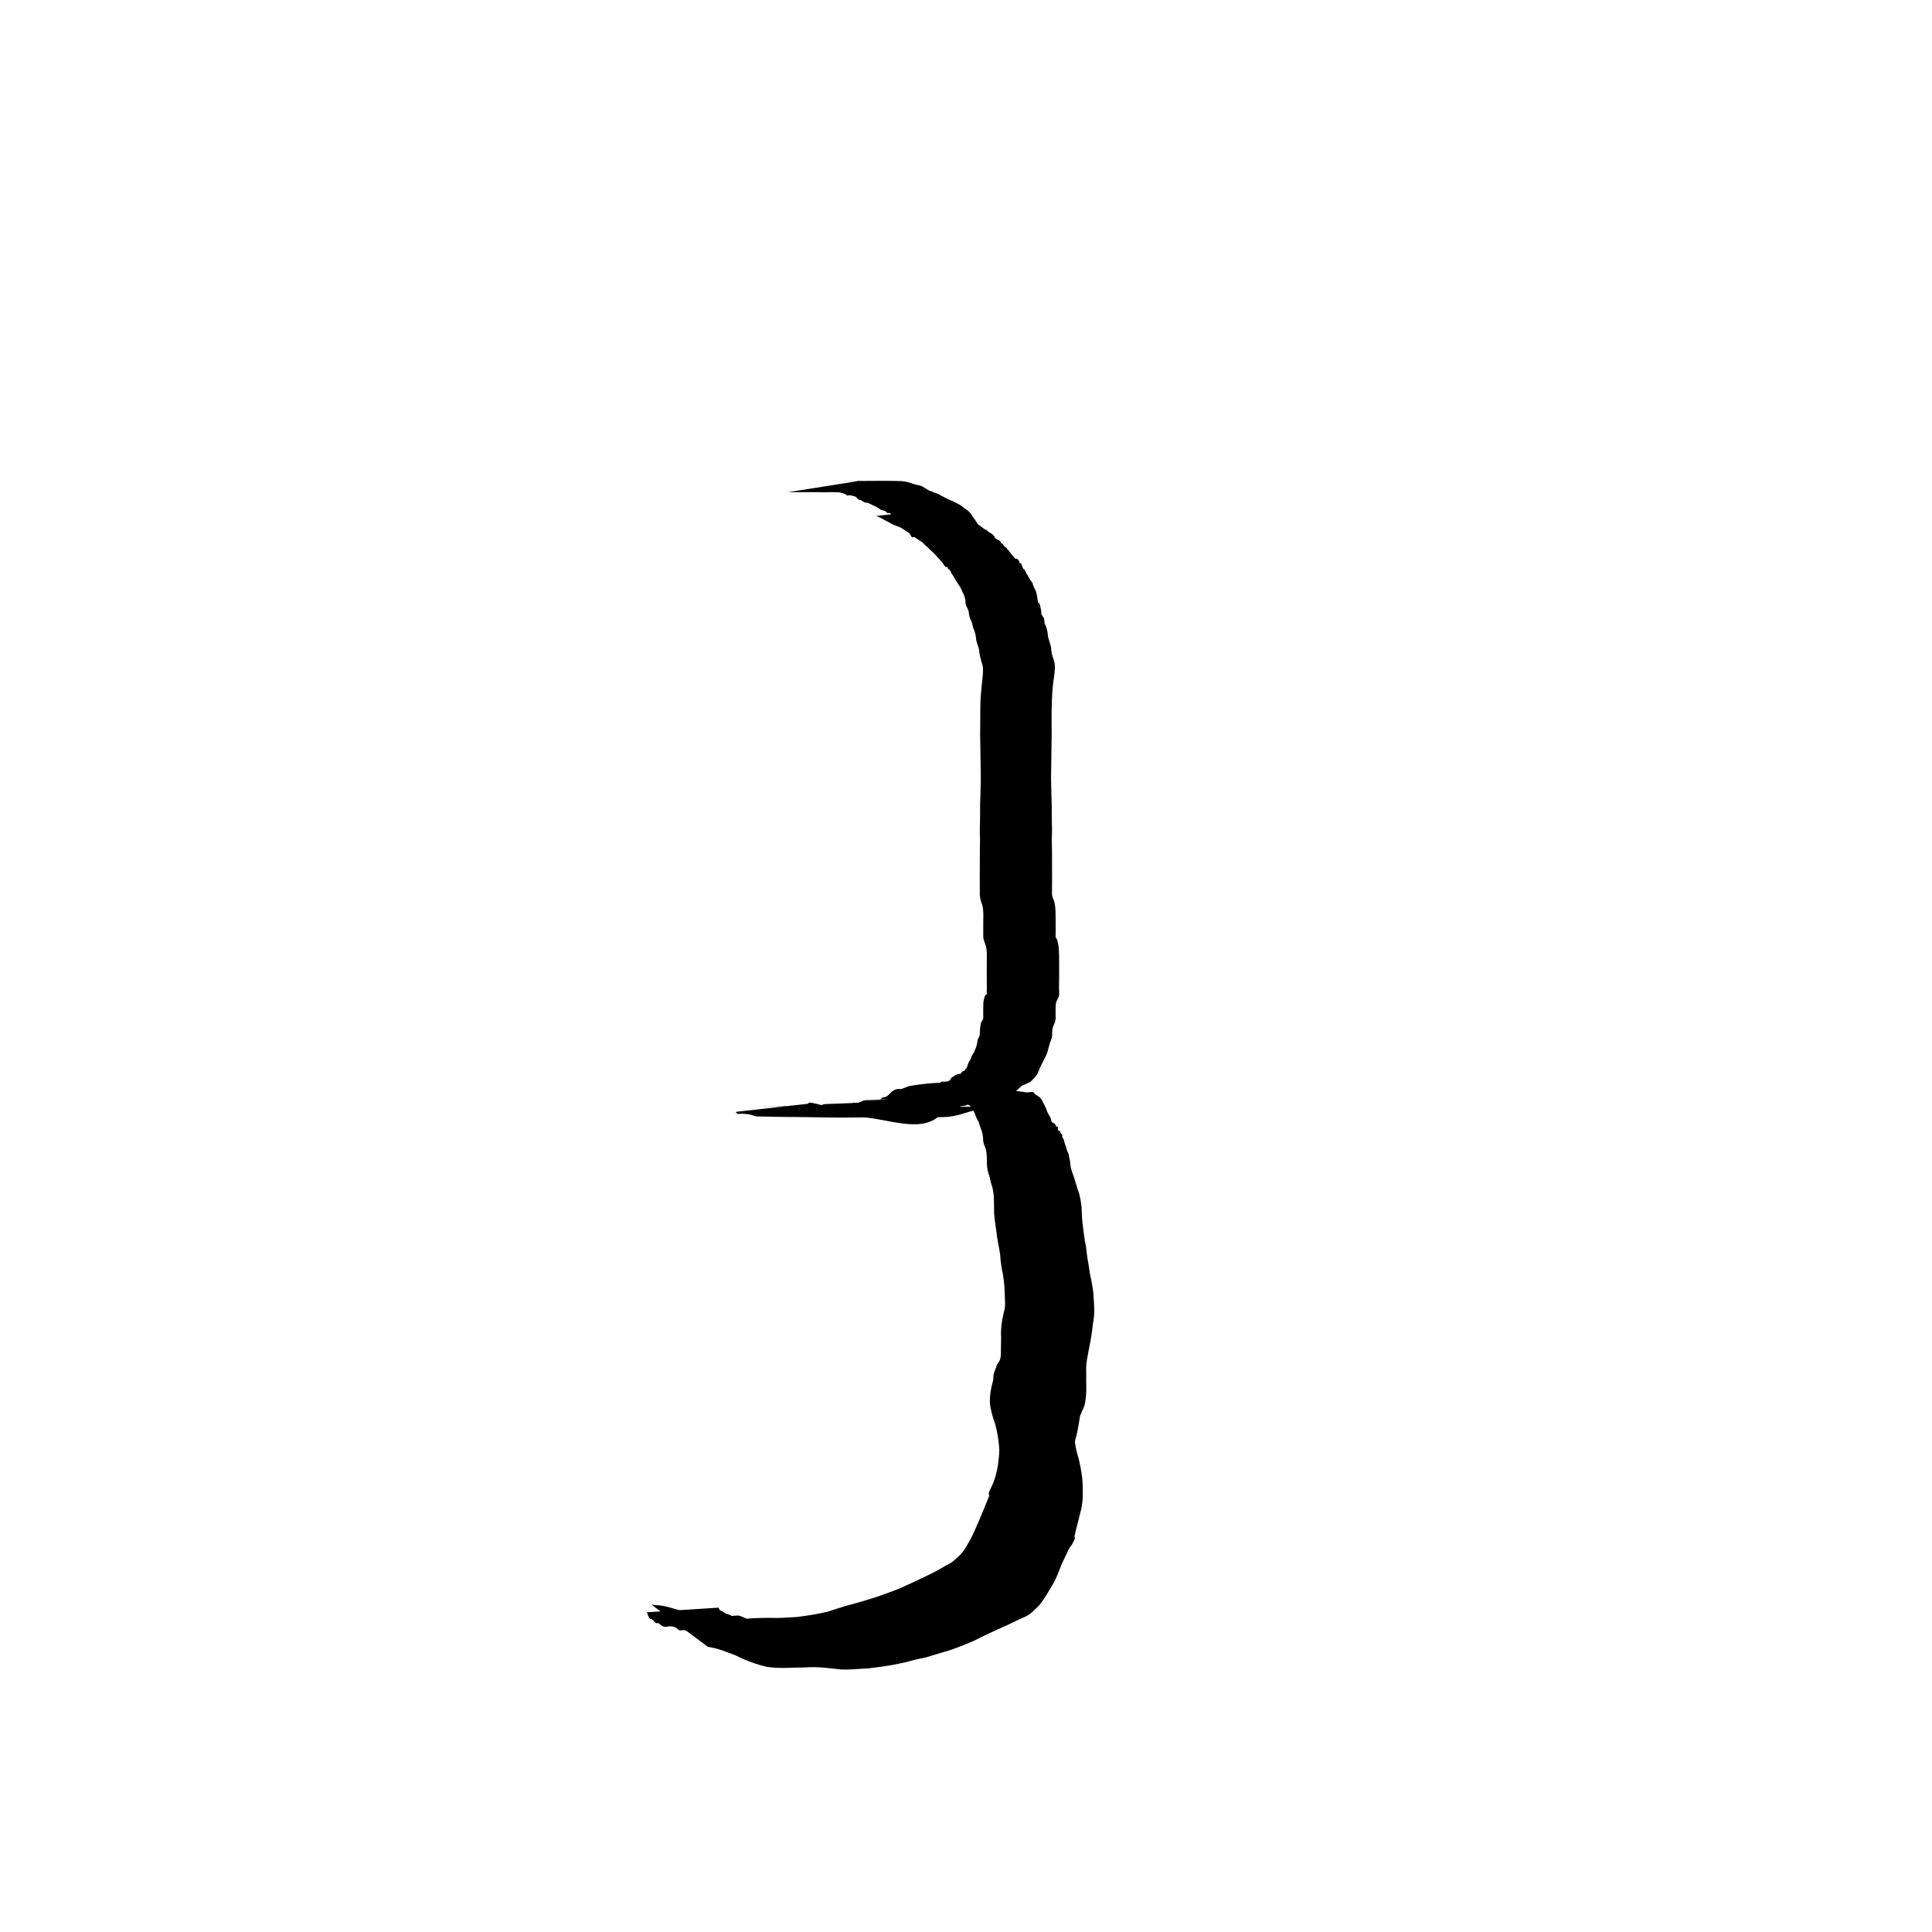
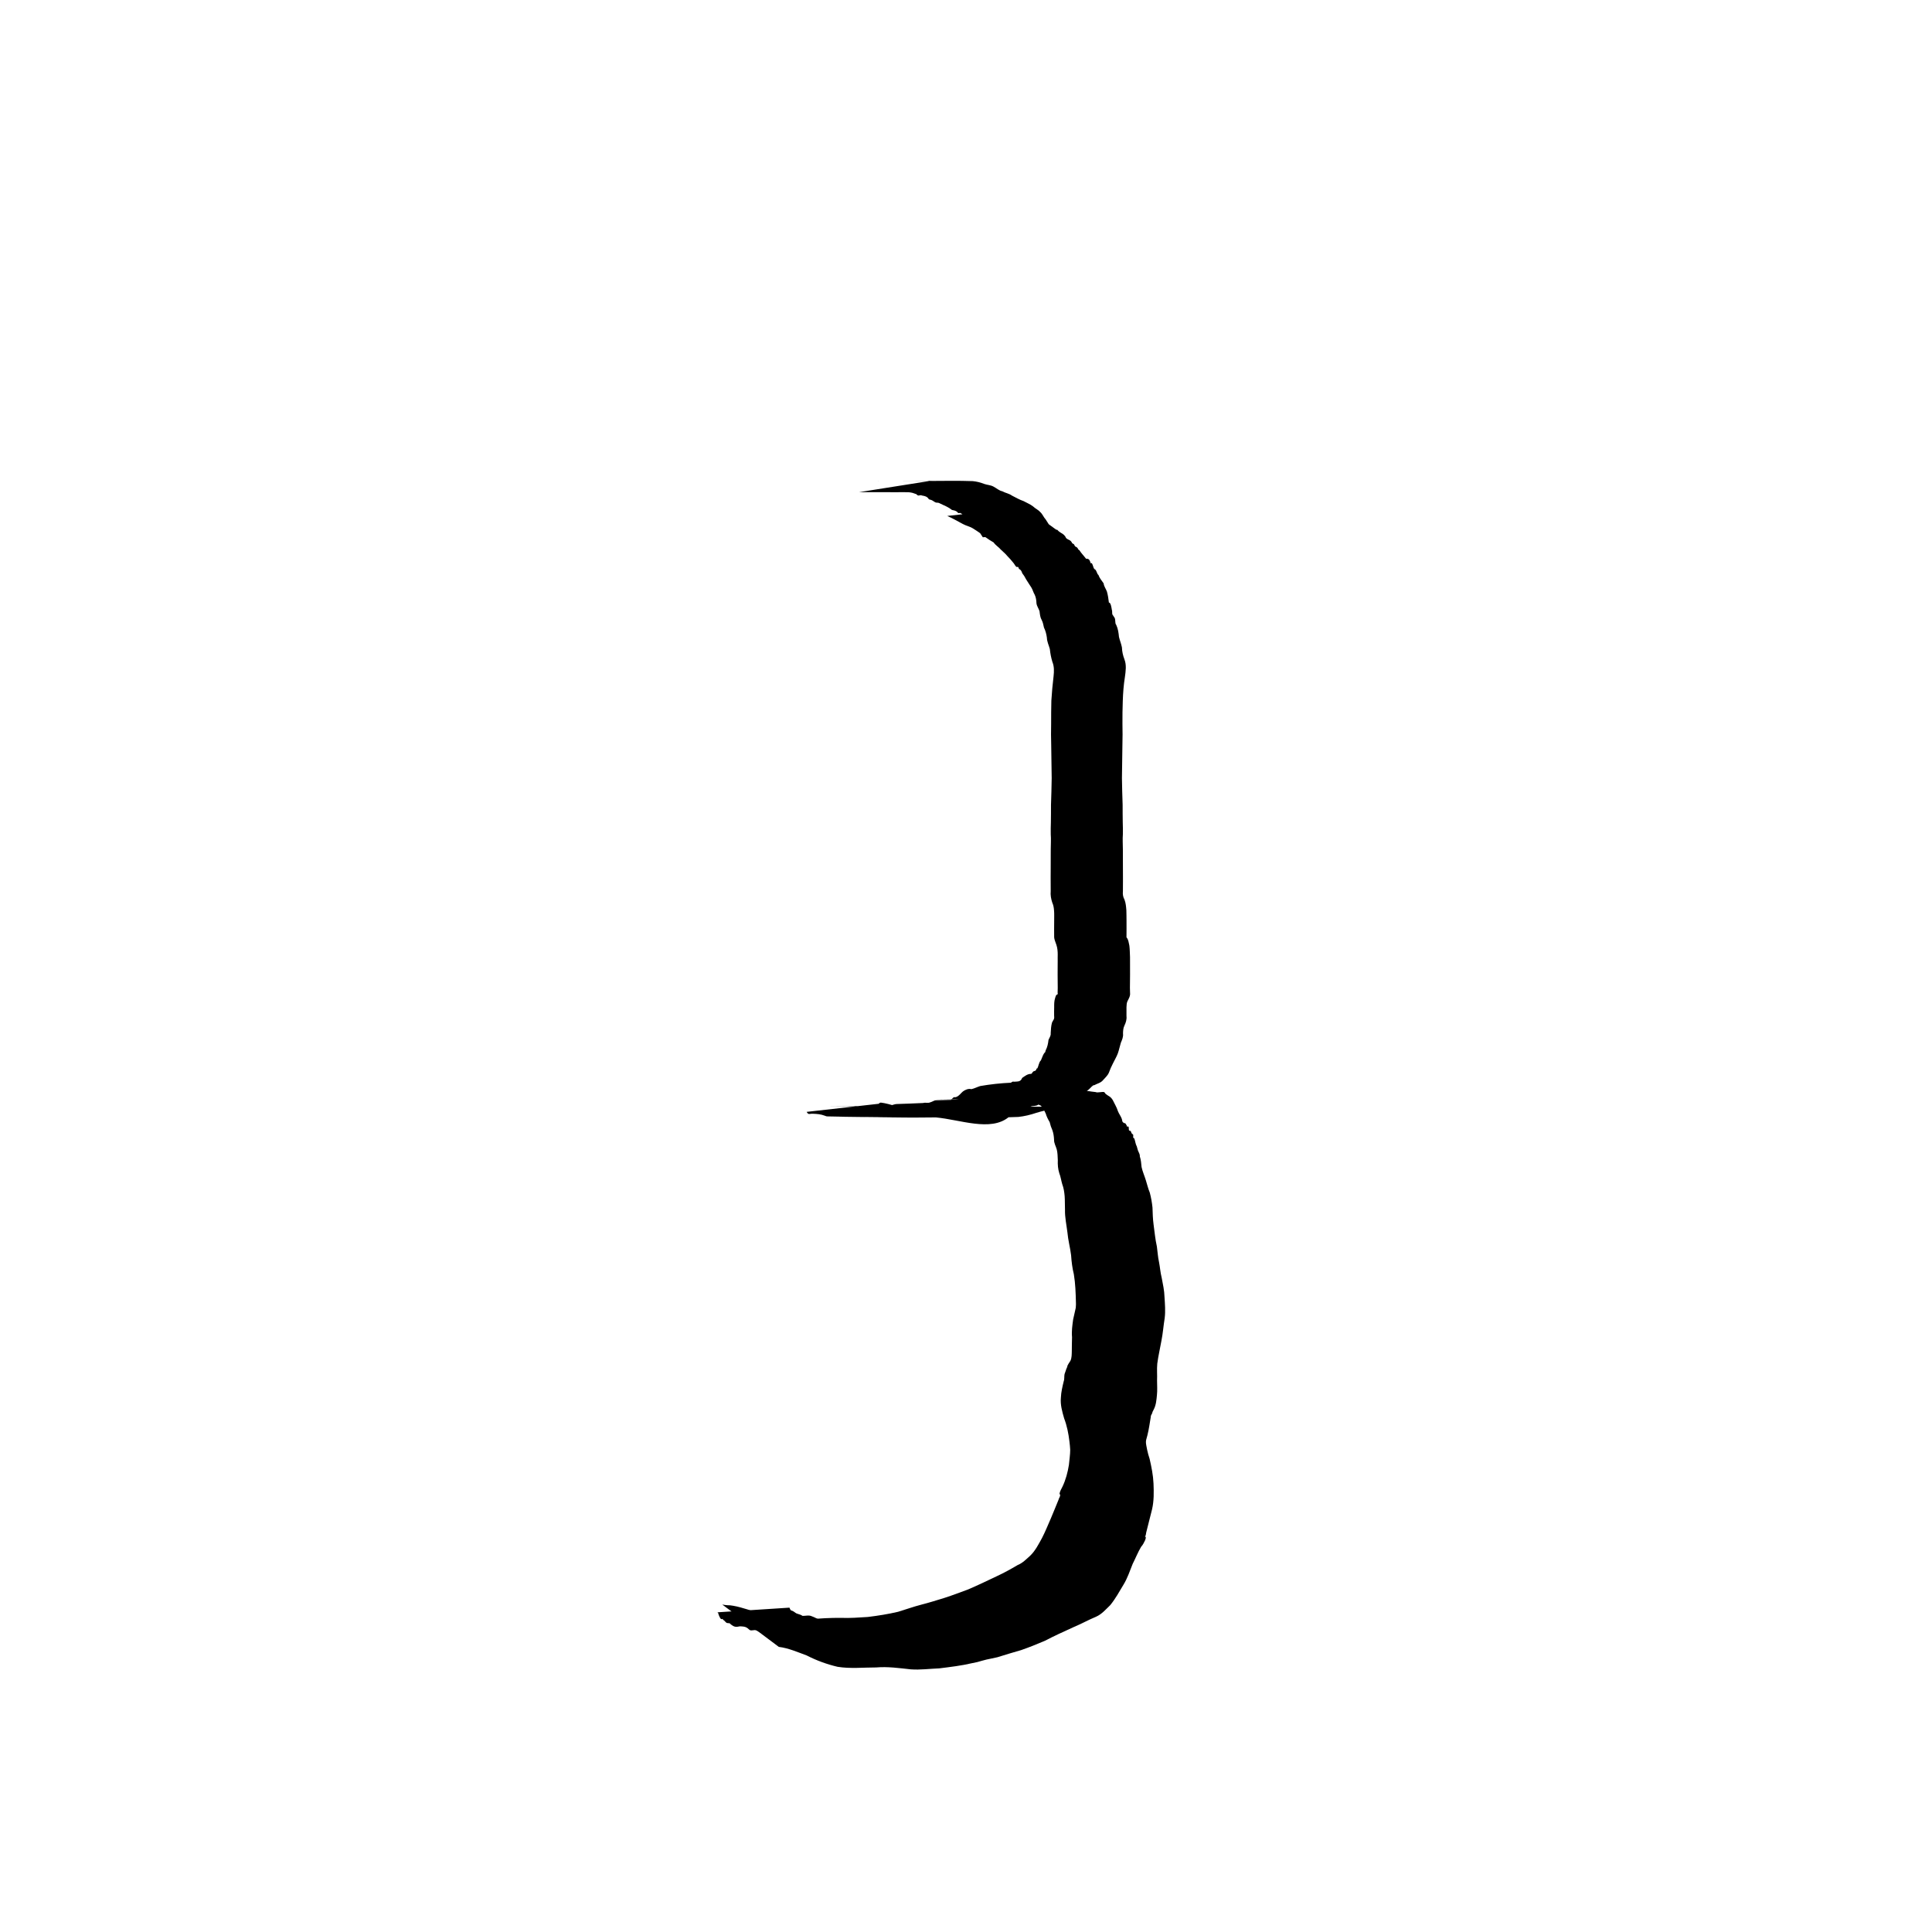
- <svg xmlns="http://www.w3.org/2000/svg" width="1000" height="1000" viewBox="60 0 164 264.583" version="1.1" id="svg1">
+ <svg xmlns="http://www.w3.org/2000/svg" width="1000" height="1000" viewBox="0 0 264.583 264.583" version="1.1" id="svg1">
  <defs id="defs1" />
  <path id="path1" style="fill:#000000;stroke-width:26.458" d="m 122.685,65.849 c 1.541,-0.006 3.091,0.026 4.64,0.019 l 0.098,-0.015 c 2.065,-0.009 -1.337,-0.007 -4.738,-0.004 z m 0,0 c -0.96,0.001 -1.877,0.002 -2.605,0.003 0.059,1.93e-4 0.119,6.51e-4 0.179,0.001 0.44,-0.002 0.88,-0.001 1.321,-0.002 0.368,-10e-7 0.736,-0.001 1.105,-0.003 z m 4.738,0.004 c -0.094,4.25e-4 0.334,-4.79e-4 0.215,0 -0.071,-1.5e-4 -0.142,-2.51e-4 -0.213,-5.16e-4 z m -0.098,0.015 -9.686,1.534 c 0.073,-1.5e-4 0.146,-2.52e-4 0.219,-5.17e-4 2.181,0.009 4.363,0.009 6.544,0.006 0.193,0.016 0.385,0.044 0.577,0.092 0.032,0.011 0.469,0.156 0.501,0.174 0.08,0.045 0.131,0.135 0.216,0.171 0.161,0.068 0.386,-0.101 0.543,0.013 0.287,0.055 0.564,0.087 0.795,0.29 0.076,0.067 0.115,0.173 0.198,0.232 0.062,0.044 0.146,0.042 0.219,0.063 0.278,0.076 0.413,0.247 0.665,0.36 0.133,0.059 0.292,0.02 0.431,0.063 0.083,0.025 0.157,0.072 0.236,0.107 0.542,0.255 1.126,0.488 1.589,0.865 0.222,0.033 0.476,0.097 0.665,0.228 0.077,0.054 0.118,0.155 0.203,0.195 0.109,0.052 0.263,-0.089 0.359,0.052 0.092,0.026 0.153,0.067 0.202,0.115 l -2.077,0.23 c 0.73,0.322 1.421,0.721 2.124,1.097 0.469,0.261 0.97,0.335 1.425,0.631 0.323,0.199 0.644,0.411 0.956,0.634 0.118,0.189 0.237,0.377 0.365,0.559 l 0.342,-0.027 c 0.362,0.27 0.748,0.508 1.141,0.738 0.262,0.393 0.703,0.631 0.985,0.979 0.296,0.289 0.629,0.551 0.89,0.877 0.306,0.32 0.615,0.649 0.883,1.005 0.103,0.117 0.237,0.45 0.418,0.5 0.104,0.029 0.086,-0.091 0.202,0.024 0.037,0.086 0.056,0.181 0.11,0.257 0.022,0.031 0.074,0.023 0.105,0.045 0.201,0.143 0.257,0.345 0.347,0.568 0.205,0.249 0.359,0.508 0.507,0.799 0.227,0.381 0.485,0.741 0.72,1.119 0.191,0.31 0.263,0.671 0.458,0.987 0.171,0.361 0.224,0.767 0.239,1.162 0.045,0.403 0.303,0.712 0.42,1.092 0.052,0.423 0.086,0.843 0.303,1.219 0.171,0.319 0.22,0.671 0.304,1.018 0.218,0.445 0.335,0.908 0.402,1.395 0.012,0.542 0.264,1.029 0.402,1.545 0.064,0.6 0.171,1.176 0.346,1.754 0.264,0.645 0.239,1.297 0.166,1.977 -0.132,1.109 -0.236,2.218 -0.303,3.333 -0.032,1.06 -0.026,2.12 -0.03,3.181 -0.027,0.979 -0.016,1.957 0.01,2.936 0.032,1.5 0.053,2.999 0.065,4.499 -0.005,1.224 -0.063,2.447 -0.095,3.67 0.019,0.789 -0.02,1.578 -0.015,2.368 -0.024,0.555 -0.023,1.11 -0.017,1.665 0.052,0.674 0.003,1.349 -5.2e-4,2.023 -0.014,0.527 0.007,1.054 -0.004,1.582 -0.003,0.502 0.005,1.004 -0.005,1.506 0.006,0.431 -0.015,0.862 -0.003,1.293 0.003,0.455 -0.003,0.91 0.006,1.365 -0.049,0.547 0.042,1.062 0.213,1.579 0.163,0.35 0.223,0.728 0.245,1.11 0.04,0.435 0.01,0.871 0.017,1.306 -0.004,0.389 -0.002,0.777 -0.008,1.166 0.009,0.391 -0.006,0.782 0.006,1.173 0.049,0.48 0.301,0.884 0.394,1.353 0.095,0.446 0.102,0.906 0.088,1.361 0.015,0.407 -0.011,0.815 -0.003,1.222 -0.002,0.382 8.3e-4,0.763 -0.005,1.145 -0.005,0.376 -0.002,0.752 0.009,1.128 0.011,0.463 0.01,0.928 -0.01,1.391 0.078,0.306 -0.11,0.165 -0.217,0.357 -0.067,0.12 -0.087,0.26 -0.133,0.39 -0.126,0.388 -0.124,0.814 -0.121,1.219 -0.022,0.406 -0.003,0.811 -0.007,1.217 0.062,0.447 -0.12,0.509 -0.29,0.889 -0.135,0.473 -0.152,0.962 -0.179,1.45 0.033,0.382 -0.162,0.582 -0.302,0.927 -0.056,0.517 -0.153,0.975 -0.391,1.438 -0.026,0.086 -0.035,0.179 -0.077,0.259 -0.024,0.046 -0.086,0.062 -0.115,0.105 -0.208,0.302 -0.297,0.666 -0.453,0.993 -0.293,0.252 -0.32,0.838 -0.508,1.112 -0.017,0.025 -0.061,0.007 -0.091,0.011 -0.075,0.414 -0.334,0.29 -0.47,0.426 -0.156,0.156 -0.171,0.207 -0.159,0.222 2.6e-4,2.8e-4 0.001,0.001 0.002,0.002 0.008,0.006 0.024,0.003 0.028,0.004 v 5.2e-4 5.2e-4 h -5.1e-4 c -0.006,0.004 -0.043,0.019 -0.156,0.076 -0.498,0.002 -0.825,0.293 -1.215,0.554 -0.212,0.551 -0.585,0.479 -1.075,0.519 -0.085,-7.9e-4 -0.174,-0.028 -0.254,-0.002 -0.015,0.005 -0.111,0.069 -0.214,0.139 -1.413,0.064 -2.816,0.216 -4.19,0.454 -0.416,0.122 -0.802,0.341 -1.226,0.429 -0.405,-0.105 -0.822,0.073 -1.152,0.312 -0.298,0.247 -0.508,0.595 -0.883,0.745 -0.2,0.069 -0.095,0.055 -0.314,0.036 -0.142,0.048 -0.237,0.155 -0.329,0.266 0.286,6.4e-4 0.593,0.001 0.921,0.002 -5e-4,3.7e-4 -0.001,6.6e-4 -0.002,0.001 -0.313,0.035 -0.63,0.046 -0.946,0.029 -0.022,0.026 -0.044,0.053 -0.067,0.078 -0.702,0.017 -1.403,0.035 -2.104,0.054 -0.206,0.006 -0.514,0.229 -0.735,0.274 -0.307,0.156 -0.677,-0.003 -0.986,0.1 -1.242,0.052 -2.463,0.109 -3.639,0.14 -0.193,0.005 -0.409,0.086 -0.619,0.143 -0.338,-0.091 -0.672,-0.193 -1.018,-0.255 -0.289,-0.021 -0.64,-0.205 -0.802,0.076 l -2.903,0.326 c -0.934,-4e-5 -1.868,0 -2.802,0 -0.548,-2e-5 -0.13,9.6e-4 -0.652,-10e-4 -0.117,8e-4 -0.469,0.002 -0.352,0.002 1.299,0.003 2.475,0.014 3.53,0.03 l -6.701,0.753 c 0.266,0.469 0.392,0.217 0.884,0.26 0.534,0.016 1.055,0.06 1.561,0.253 0.12,0.035 0.236,0.104 0.362,0.106 3.362,0.078 6.724,0.092 10.087,0.136 0.033,4.1e-4 0.063,7.6e-4 0.091,10e-4 -2.824,-1.5e-4 -5.648,-5.2e-4 -8.472,-5.2e-4 0.468,0.002 0.937,0.006 1.405,0.006 0.413,-0.002 0.827,-0.002 1.24,-0.002 3.511,-0.011 7.023,0.052 10.534,-0.001 3.319,0.299 7.484,1.975 9.953,-0.021 0.449,-0.015 0.898,-0.03 1.346,-0.045 0.834,-0.089 1.639,-0.284 2.436,-0.552 0.368,-0.106 0.743,-0.226 1.119,-0.306 0.07,0.134 0.135,0.271 0.199,0.404 0.117,0.414 0.318,0.798 0.536,1.167 0.087,0.383 0.206,0.742 0.368,1.101 0.15,0.412 0.209,0.848 0.232,1.284 -0.024,0.498 0.254,0.912 0.375,1.374 0.113,0.472 0.117,0.961 0.139,1.444 -0.026,0.623 0.017,1.205 0.206,1.801 0.191,0.48 0.253,0.995 0.4,1.491 0.201,0.524 0.281,1.072 0.33,1.627 0.048,0.617 0.018,1.235 0.047,1.853 -0.029,1.053 0.205,2.084 0.333,3.126 0.089,1.053 0.374,2.074 0.503,3.121 0.058,0.888 0.166,1.754 0.378,2.619 0.212,1.268 0.25,2.559 0.283,3.843 0.042,1.326 0.008,2.652 -0.011,3.978 0.089,1.076 0.295,2.137 0.39,3.213 0.073,1.077 0.083,2.157 0.075,3.236 0.032,1.035 0.004,2.071 -0.015,3.106 -0.051,0.707 -0.006,1.414 -0.018,2.121 -0.131,0.768 -0.255,1.543 -0.437,2.301 -0.217,0.893 -0.385,1.798 -0.464,2.714 0.042,0.687 -0.236,1.299 -0.36,1.962 -0.153,0.556 -0.163,1.13 -0.208,1.701 -0.015,0.485 0.029,0.976 -0.042,1.457 -0.177,0.594 -0.322,1.188 -0.373,1.807 -0.1,0.557 -0.258,1.126 -0.449,1.663 -0.266,0.594 -0.441,1.224 -0.52,1.869 0.003,0.666 -0.078,1.282 -0.264,1.922 -0.195,0.749 -0.578,1.435 -0.864,2.158 -0.245,0.739 -0.623,1.417 -0.96,2.115 -0.199,0.495 -0.436,0.936 -0.827,1.305 -1.012,0.851 -2.189,1.475 -3.376,2.043 -1.17,0.64 -2.462,1.053 -3.628,1.69 -0.873,0.339 -1.67,0.81 -2.514,1.21 -0.968,0.282 -1.95,0.503 -2.955,0.635 -0.741,0.143 -1.804,0.252 -2.524,0.599 0.446,0.067 0.878,0.218 1.292,0.483 -0.304,-8.4e-4 -0.609,0.002 -0.901,0.009 -0.378,-0.046 -0.755,-0.1 -1.132,-0.154 -0.554,0.154 -1.14,0.109 -1.729,0.129 -0.188,0.005 -0.375,0.009 -0.563,0.013 0.337,-0.12 0.672,-0.227 1.003,-0.313 -0.204,-0.023 -0.408,-0.044 -0.612,-0.061 -0.546,-0.092 -1.054,-0.309 -1.581,-0.468 -0.5,-0.121 -1.018,-0.117 -1.529,-0.126 -1.467,-0.068 -2.934,-0.085 -4.401,-0.079 -0.141,-0.035 -0.293,-0.074 -0.351,-0.089 -0.614,-0.175 -1.253,-0.236 -1.888,-0.286 -0.543,-0.008 -0.71,0.084 -1.218,-0.137 -0.265,-0.102 -0.581,-0.304 -0.878,-0.288 -0.25,0.013 -0.153,0.068 -0.142,0.074 -0.007,-0.003 -0.056,-0.026 -0.224,-0.083 -0.325,-0.14 -0.618,-0.32 -0.954,-0.434 -0.413,-0.207 -0.86,-0.05 -1.282,-0.061 -0.258,-0.194 -0.6,-0.232 -0.881,-0.36 -0.252,-0.187 -0.429,-0.321 -0.726,-0.405 -0.124,-0.184 -0.053,-0.067 -0.19,-0.363 l -9.9,0.64 c 0.181,0.067 0.093,0.004 0.186,0.266 0.061,0.177 0.199,0.56 0.376,0.674 0.037,0.024 0.082,-0.05 0.125,-0.04 0.107,0.023 0.145,0.192 0.256,0.206 0.113,0.097 0.196,0.228 0.316,0.315 0.172,0.124 0.476,-0.029 0.59,0.219 0.471,0.36 0.686,0.411 1.273,0.277 0.344,0.021 0.672,0.01 0.97,0.209 0.15,0.081 0.252,0.237 0.404,0.313 0.222,0.111 0.598,-0.076 0.835,0.029 0.49,0.167 0.748,0.546 1.289,0.46 0.627,-0.003 1.253,0.03 1.877,0.084 0.235,0.056 0.766,0.265 0.973,0.27 3.684,0.088 7.353,0.147 11.031,0.127 1.296,-0.004 2.873,0.011 3.709,0.027 0.41,-0.165 0.822,-0.332 1.23,-0.485 2.165,0.054 3.769,0.083 4.925,0.093 0.403,0.317 0.787,0.751 1.147,1.331 1.469,-0.012 2.938,-0.01 4.406,-0.085 0.88,-0.069 1.666,-0.244 2.449,-0.654 0.869,-0.14 1.707,-0.45 2.592,-0.51 1.042,-0.205 2.113,-0.42 3.058,-0.919 0.816,-0.432 1.665,-0.783 2.482,-1.212 1.19,-0.534 2.338,-1.155 3.52,-1.706 1.26,-0.668 2.517,-1.366 3.532,-2.388 0.409,-0.496 0.721,-0.974 0.904,-1.598 0.32,-0.724 0.664,-1.435 0.932,-2.182 0.284,-0.767 0.75,-1.46 0.899,-2.274 0.147,-0.671 0.262,-1.341 0.29,-2.029 0.093,-0.58 0.256,-1.137 0.478,-1.681 0.203,-0.612 0.435,-1.235 0.477,-1.882 0.082,-0.589 0.224,-1.163 0.362,-1.74 0.102,-0.53 0.071,-1.052 0.088,-1.59 -7.9e-4,-0.515 0.058,-1.025 0.155,-1.531 0.172,-0.691 0.373,-1.362 0.333,-2.086 0.078,-0.866 0.194,-1.728 0.453,-2.561 0.212,-0.833 0.318,-1.693 0.466,-2.54 -0.011,-0.707 0.034,-1.414 -0.015,-2.12 -0.016,-1.037 -0.04,-2.075 -0.013,-3.112 -0.021,-1.103 -0.024,-2.207 -0.102,-3.309 -0.076,-1.054 -0.226,-2.091 -0.393,-3.134 -0.017,-1.333 -0.047,-2.666 -0.044,-3.999 -0.021,-1.33 -0.069,-2.656 -0.212,-3.98 -0.081,-0.874 -0.338,-1.724 -0.339,-2.613 -0.192,-1.029 -0.435,-2.051 -0.563,-3.09 -0.124,-0.997 -0.306,-1.997 -0.24,-3.006 0.03,-0.642 0.007,-1.286 -0.017,-1.927 -0.041,-0.636 -0.122,-1.267 -0.333,-1.871 -0.194,-0.509 -0.212,-1.04 -0.364,-1.562 -0.255,-0.456 -0.279,-0.908 -0.235,-1.429 0.004,-0.559 -0.023,-1.117 -0.119,-1.669 -0.06,-0.251 -0.088,-0.534 -0.205,-0.766 -0.036,-0.072 -0.131,-0.114 -0.147,-0.193 -0.016,-0.079 -0.003,-0.162 -0.004,-0.242 -0.046,-0.518 -0.112,-1.038 -0.263,-1.538 -0.107,-0.408 -0.286,-0.696 -0.338,-1.123 -0.116,-0.438 -0.416,-0.767 -0.565,-1.172 -0.162,-0.538 -0.463,-0.996 -0.697,-1.497 -0.326,-0.543 -0.582,-0.516 -0.993,-0.865 -0.06,-0.075 -0.099,-0.174 -0.181,-0.225 -0.172,-0.107 -0.961,0.125 -1.157,-0.01 -0.413,-0.042 -0.823,-0.101 -1.231,-0.172 0.405,-0.21 0.533,-0.509 0.89,-0.754 0.033,-0.023 0.081,-0.008 0.121,-0.012 0.416,-0.236 0.905,-0.309 1.223,-0.705 0.28,-0.327 0.61,-0.592 0.792,-1.012 0.152,-0.434 0.343,-0.846 0.55,-1.257 0.221,-0.47 0.501,-0.907 0.68,-1.396 0.168,-0.478 0.26,-0.969 0.41,-1.447 0.173,-0.41 0.352,-0.811 0.295,-1.273 0.011,-0.36 0.026,-0.741 0.191,-1.068 0.199,-0.424 0.338,-0.835 0.285,-1.317 -0.006,-0.397 0.007,-0.793 -5.1e-4,-1.19 0.018,-0.291 0.011,-0.588 0.142,-0.855 0.18,-0.359 0.397,-0.698 0.347,-1.135 -0.021,-0.463 -0.021,-0.928 -0.01,-1.391 0.011,-0.376 0.015,-0.752 0.01,-1.128 -0.005,-0.381 -0.001,-0.762 -0.002,-1.143 0.01,-0.413 -0.011,-0.825 -0.002,-1.238 -0.029,-0.522 -0.023,-1.046 -0.09,-1.565 -0.094,-0.385 -0.116,-0.836 -0.394,-1.135 0.012,-0.391 -0.003,-0.781 0.007,-1.172 -0.005,-0.389 -0.001,-0.777 -0.003,-1.166 0.008,-0.459 -0.018,-0.918 -0.021,-1.377 -0.039,-0.486 -0.076,-0.972 -0.25,-1.434 -0.212,-0.391 -0.263,-0.738 -0.222,-1.187 0.009,-0.455 0.003,-0.909 0.006,-1.364 0.011,-0.432 -0.009,-0.863 -0.003,-1.294 -0.01,-0.502 -0.002,-1.004 -0.005,-1.506 -0.011,-0.527 0.01,-1.055 -0.004,-1.582 -0.003,-0.674 -0.053,-1.349 -5.1e-4,-2.023 0.007,-0.555 0.007,-1.11 -0.017,-1.665 0.005,-0.789 -0.034,-1.578 -0.015,-2.368 -0.033,-1.223 -0.09,-2.446 -0.095,-3.67 0.012,-1.5 0.033,-3 0.064,-4.499 0.025,-0.979 0.033,-1.956 0.006,-2.935 -0.002,-1.045 0.002,-2.092 0.045,-3.136 0.037,-1.09 0.116,-2.18 0.289,-3.258 0.11,-0.791 0.24,-1.655 -0.058,-2.421 -0.205,-0.542 -0.329,-1.062 -0.347,-1.647 -0.094,-0.502 -0.299,-0.962 -0.405,-1.441 -0.052,-0.561 -0.133,-1.121 -0.372,-1.637 -0.236,-0.25 -0.03,-0.815 -0.304,-1.091 -0.021,-0.055 -0.227,-0.335 -0.23,-0.348 -0.054,-0.201 0.006,-0.447 -0.075,-0.648 -0.032,-0.217 -0.147,-1.032 -0.399,-0.969 -0.06,-0.507 -0.128,-1.008 -0.267,-1.501 -0.135,-0.388 -0.407,-0.704 -0.454,-1.135 -0.261,-0.39 -0.559,-0.703 -0.708,-1.144 -0.253,-0.203 -0.225,-0.646 -0.517,-0.799 -0.222,-0.07 -0.293,-1.065 -0.526,-0.784 -0.165,-0.396 -0.17,-0.671 -0.661,-0.651 -0.305,-0.414 -0.639,-0.734 -0.912,-1.163 -0.119,-0.079 -0.154,-0.098 -0.159,-0.103 v -5.17e-4 -5.16e-4 -5.17e-4 h 5.2e-4 5.2e-4 c 0.003,-6.2e-4 0.01,-0.001 0.013,-0.006 1.9e-4,-2.37e-4 8.7e-4,-0.001 0.001,-0.002 0.008,-0.015 -0.007,-0.066 -0.155,-0.245 -0.077,-0.093 -0.228,-0.103 -0.304,-0.197 -0.059,-0.073 -0.072,-0.178 -0.131,-0.251 -0.036,-0.045 -0.097,-0.062 -0.146,-0.092 -0.107,-0.064 -0.139,-0.081 -0.143,-0.085 v -5.17e-4 h 5.2e-4 l 5.1e-4,-5.16e-4 c 0.003,-5.71e-4 0.014,8e-5 0.02,-0.006 0.012,-0.015 -4.5e-4,-0.066 -0.155,-0.244 -0.206,-0.238 -0.654,-0.247 -0.749,-0.614 -0.352,-0.482 -0.475,-0.396 -0.87,-0.705 -0.392,-0.308 -0.006,-0.161 -0.417,-0.275 -0.329,-0.246 -0.67,-0.479 -0.997,-0.726 -0.142,-0.221 -0.278,-0.446 -0.423,-0.662 -0.297,-0.317 -0.424,-0.729 -0.752,-1.016 -0.295,-0.331 -0.691,-0.479 -0.997,-0.785 -0.391,-0.298 -0.835,-0.461 -1.271,-0.706 -0.548,-0.188 -1.076,-0.489 -1.598,-0.757 -0.405,-0.295 -0.889,-0.35 -1.316,-0.589 -0.457,-0.097 -0.792,-0.422 -1.203,-0.639 -0.415,-0.229 -0.842,-0.218 -1.283,-0.371 -0.502,-0.203 -1.025,-0.331 -1.562,-0.383 -1.964,-0.072 -3.933,-0.032 -5.902,-0.024 z m -4.896,158.375 c -0.027,0.011 -0.054,0.022 -0.081,0.033 0.964,-0.005 0.786,-0.019 0.081,-0.033 z m -0.081,0.033 c -1.12,0.005 -3.782,-0.002 -8.95,-0.039 0.421,0.063 0.823,0.214 1.232,0.356 0.972,0.345 2.057,0.192 3.055,0.47 1.437,0.455 3.046,-0.139 4.663,-0.787 z m -8.95,-0.039 c -0.137,-0.02 -0.275,-0.031 -0.417,-0.03 -0.498,0.002 -0.997,0.011 -1.496,0.015 0.673,0.005 1.31,0.01 1.913,0.015 z m 11.578,-0.905 c 0.431,0.049 0.86,0.11 1.289,0.171 0.181,-0.05 0.359,-0.122 0.533,-0.224 0.066,-0.041 0.135,-0.078 0.209,-0.114 -0.652,-0.098 -1.333,-0.013 -2.03,0.167 z m 5.346,-72.783 c 0.009,-0.011 0.017,-0.022 0.026,-0.033 -0.928,-0.002 -1.643,-0.004 -2.178,-0.006 0.609,0.006 1.347,0.016 2.043,0.032 0.036,0.003 0.072,0.005 0.109,0.007 z m -6.848,-83.159 c 0.253,-0.002 0.503,-0.006 0.753,0.007 -2.792,3.14e-4 -4.058,8.07e-4 -4.397,0.001 0.425,-3.76e-4 2.17,-0.002 3.644,-0.008 z m 18.74,83.881 c 0.105,0.052 0.211,0.101 0.316,0.142 0.05,0.047 0.096,0.098 0.14,0.15 -0.544,-0.002 -1.056,-0.004 -1.537,-0.006 0.003,-0.003 0.006,-0.006 0.009,-0.008 0.347,-0.149 0.726,-0.023 1.057,-0.272 0.005,-0.002 0.01,-0.004 0.015,-0.006 z m -18.175,1.756 c 0.114,-1.7e-4 0.457,5.2e-4 0.343,5.2e-4 -0.155,-1e-5 -0.309,1e-5 -0.464,0 0.036,-1.2e-4 0.075,-4.8e-4 0.121,-5.2e-4 z" />
  <path style="fill:#000000;stroke-width:0.265" id="path2" d="m 106.656,225.536 c 1.323,0.165 2.573,0.717 3.818,1.174 1.338,0.687 2.767,1.212 4.231,1.555 1.747,0.281 3.525,0.086 5.286,0.088 1.594,-0.136 3.17,0.092 4.749,0.261 1.293,0.095 2.591,-0.086 3.887,-0.135 1.515,-0.189 3.042,-0.366 4.53,-0.72 0.23,-0.048 0.462,-0.087 0.69,-0.143 0.406,-0.116 0.825,-0.24 1.236,-0.339 0.505,-0.122 1.012,-0.195 1.516,-0.324 1.079,-0.326 2.151,-0.676 3.239,-0.973 1.101,-0.383 2.181,-0.815 3.252,-1.275 1.275,-0.664 2.582,-1.262 3.893,-1.856 1.057,-0.442 2.064,-1.003 3.121,-1.443 0.792,-0.347 1.338,-1.01 1.947,-1.592 0.695,-0.854 1.229,-1.827 1.794,-2.77 0.557,-0.897 0.878,-1.904 1.273,-2.876 0.398,-0.774 0.709,-1.592 1.158,-2.34 0.242,-0.261 0.383,-0.566 0.537,-0.881 0.048,-0.148 0.105,-0.258 0.1,-0.414 -0.01,-0.24 0.032,-0.057 -0.102,-0.013 -0.039,0.013 0.024,-0.079 0.036,-0.118 0.103,-0.328 0.054,-0.128 0.124,-0.529 0.249,-1.057 0.546,-2.102 0.797,-3.159 0.271,-1.166 0.252,-2.357 0.203,-3.544 -0.049,-1.146 -0.278,-2.276 -0.536,-3.391 -0.268,-0.797 -0.435,-1.618 -0.545,-2.45 -0.016,-0.659 0.131,-1.295 0.302,-1.926 0.163,-0.436 0.157,-0.926 0.312,-1.36 0.105,-0.185 0.211,-0.337 0.298,-0.531 -0.023,-0.053 0.092,-0.294 0.223,-0.532 0.299,-0.593 0.35,-1.267 0.414,-1.918 0.071,-0.667 0.021,-1.335 0.018,-2.004 0.036,-0.772 -0.044,-1.537 0.029,-2.308 0.137,-1.055 0.385,-2.092 0.57,-3.139 0.203,-1.03 0.278,-2.075 0.447,-3.11 0.116,-0.955 0.035,-1.917 -0.027,-2.873 -0.019,-0.896 -0.223,-1.768 -0.385,-2.645 -0.184,-0.706 -0.224,-1.436 -0.368,-2.151 -0.157,-0.698 -0.189,-1.414 -0.291,-2.12 -0.227,-1 -0.313,-2.022 -0.455,-3.035 -0.103,-0.765 -0.121,-1.537 -0.146,-2.308 -0.072,-0.694 -0.189,-1.366 -0.369,-2.038 -0.233,-0.558 -0.366,-1.146 -0.548,-1.72 -0.184,-0.603 -0.445,-1.17 -0.578,-1.789 -0.043,-0.491 -0.086,-0.992 -0.242,-1.463 0.025,-0.316 -0.163,-0.542 -0.259,-0.816 -0.06,-0.171 -0.093,-0.351 -0.146,-0.524 -0.19,-0.344 -0.213,-0.736 -0.343,-1.1 -0.262,-0.141 -0.116,-0.247 -0.156,-0.502 -0.011,-0.072 -0.111,-0.094 -0.159,-0.15 -0.157,-0.149 -0.095,-0.427 -0.338,-0.421 -0.209,-0.024 -0.007,-0.524 -0.198,-0.573 -0.23,-0.059 -0.056,0.311 -0.182,-0.121 -0.072,-0.065 -0.124,-0.278 -0.224,-0.317 -0.347,-0.137 0.107,0.123 -0.2,-0.065 -0.14,-0.111 -0.283,-0.215 -0.411,-0.34 -0.021,-0.019 -0.035,-0.054 -0.063,-0.059 -1.393,-0.245 1.614,1.051 -2.112,-0.951 0,0 -8.373,-3.559 -8.373,-3.559 v 0 c -0.487,-0.232 -1.29,-1.135 -1.876,-0.607 -0.02,0.018 0.036,0.039 0.054,0.058 0.134,0.135 0.244,0.288 0.384,0.418 0.096,0.117 0.058,0.051 0.111,0.201 0.059,0.078 0.275,0.064 0.35,0.123 0.259,-0.026 0.014,-0.043 0.123,0.221 0.037,0.089 0.346,-0.033 0.368,-0.018 0.046,0.03 0.022,0.107 0.034,0.161 0.013,0.426 0.164,0.152 0.312,0.506 0.262,0.478 -0.066,0.108 0.269,0.105 0.031,-2.6e-4 0.084,0.471 0.089,0.489 0.081,0.084 0.246,0.191 0.306,0.284 0.117,0.182 0.1,0.453 0.191,0.645 0.066,0.128 0.158,0.246 0.198,0.385 0.079,0.276 0.041,0.546 0.287,0.755 0.07,0.494 0.341,0.932 0.389,1.425 0.059,0.671 0.135,1.364 0.479,1.958 0.051,0.182 0.136,0.353 0.185,0.535 0.114,0.42 0.155,0.861 0.36,1.258 0.274,0.574 0.403,1.169 0.511,1.796 0.204,0.758 0.057,1.582 0.225,2.353 0.09,0.693 0.286,1.38 0.337,2.078 0.013,0.181 -0.009,0.363 -0.001,0.545 0.006,0.141 0.03,0.28 0.045,0.42 0.044,0.233 0.118,0.461 0.142,0.697 0.049,0.477 -0.009,0.97 0.111,1.442 0.138,0.739 0.343,1.459 0.386,2.215 0.228,0.808 0.407,1.625 0.544,2.454 0.023,0.891 0.111,1.777 0.15,2.667 -0.119,1.037 -0.28,2.065 -0.35,3.107 -0.189,1.064 -0.45,2.113 -0.68,3.168 -0.11,0.803 -0.225,1.604 -0.15,2.417 -0.003,0.635 -0.041,1.268 -0.032,1.902 -0.012,0.441 0.005,0.914 -0.184,1.322 -0.177,0.259 -0.391,0.594 -0.476,0.851 0.222,-0.34 -0.169,0.386 -0.151,0.461 -0.019,0.055 -0.178,0.501 -0.183,0.527 -0.068,0.315 0.006,0.668 -0.113,0.978 -0.176,0.742 -0.358,1.473 -0.388,2.242 -0.095,0.966 0.177,1.907 0.444,2.832 0.388,1.016 0.601,2.091 0.726,3.17 0.029,0.257 0.107,0.891 0.106,1.151 -0.002,0.687 -0.118,1.38 -0.178,2.063 -0.167,1.02 -0.429,2.028 -0.877,2.964 -0.144,0.299 -0.357,0.635 -0.402,0.955 -5.3e-4,0.115 0.03,0.046 0.064,0.137 0.08,0.246 -0.159,0.466 -0.202,0.703 -0.356,0.832 -0.668,1.68 -1.033,2.509 -0.404,0.911 -0.769,1.839 -1.226,2.725 -0.47,0.849 -0.909,1.741 -1.615,2.425 -0.545,0.49 -1.042,1.017 -1.738,1.297 -0.94,0.559 -1.902,1.087 -2.896,1.545 -1.282,0.611 -2.564,1.227 -3.869,1.785 -1.071,0.393 -2.134,0.805 -3.22,1.152 -1.066,0.33 -2.132,0.664 -3.214,0.941 -1.07,0.275 -2.104,0.654 -3.162,0.971 -1.367,0.323 -2.759,0.541 -4.153,0.711 -1.226,0.075 -2.452,0.175 -3.681,0.122 -1.443,-0.011 -2.882,0.066 -4.319,0.207 -1.642,0.172 -3.29,0.202 -4.907,-0.194 -1.225,-0.29 -2.373,-0.786 -3.569,-1.167 -0.643,-0.188 -1.281,-0.393 -1.944,-0.501 -0.763,-0.125 -0.374,-0.026 -1.086,-0.103 -0.141,-0.015 -0.281,-0.044 -0.421,-0.066 z" />
</svg>
